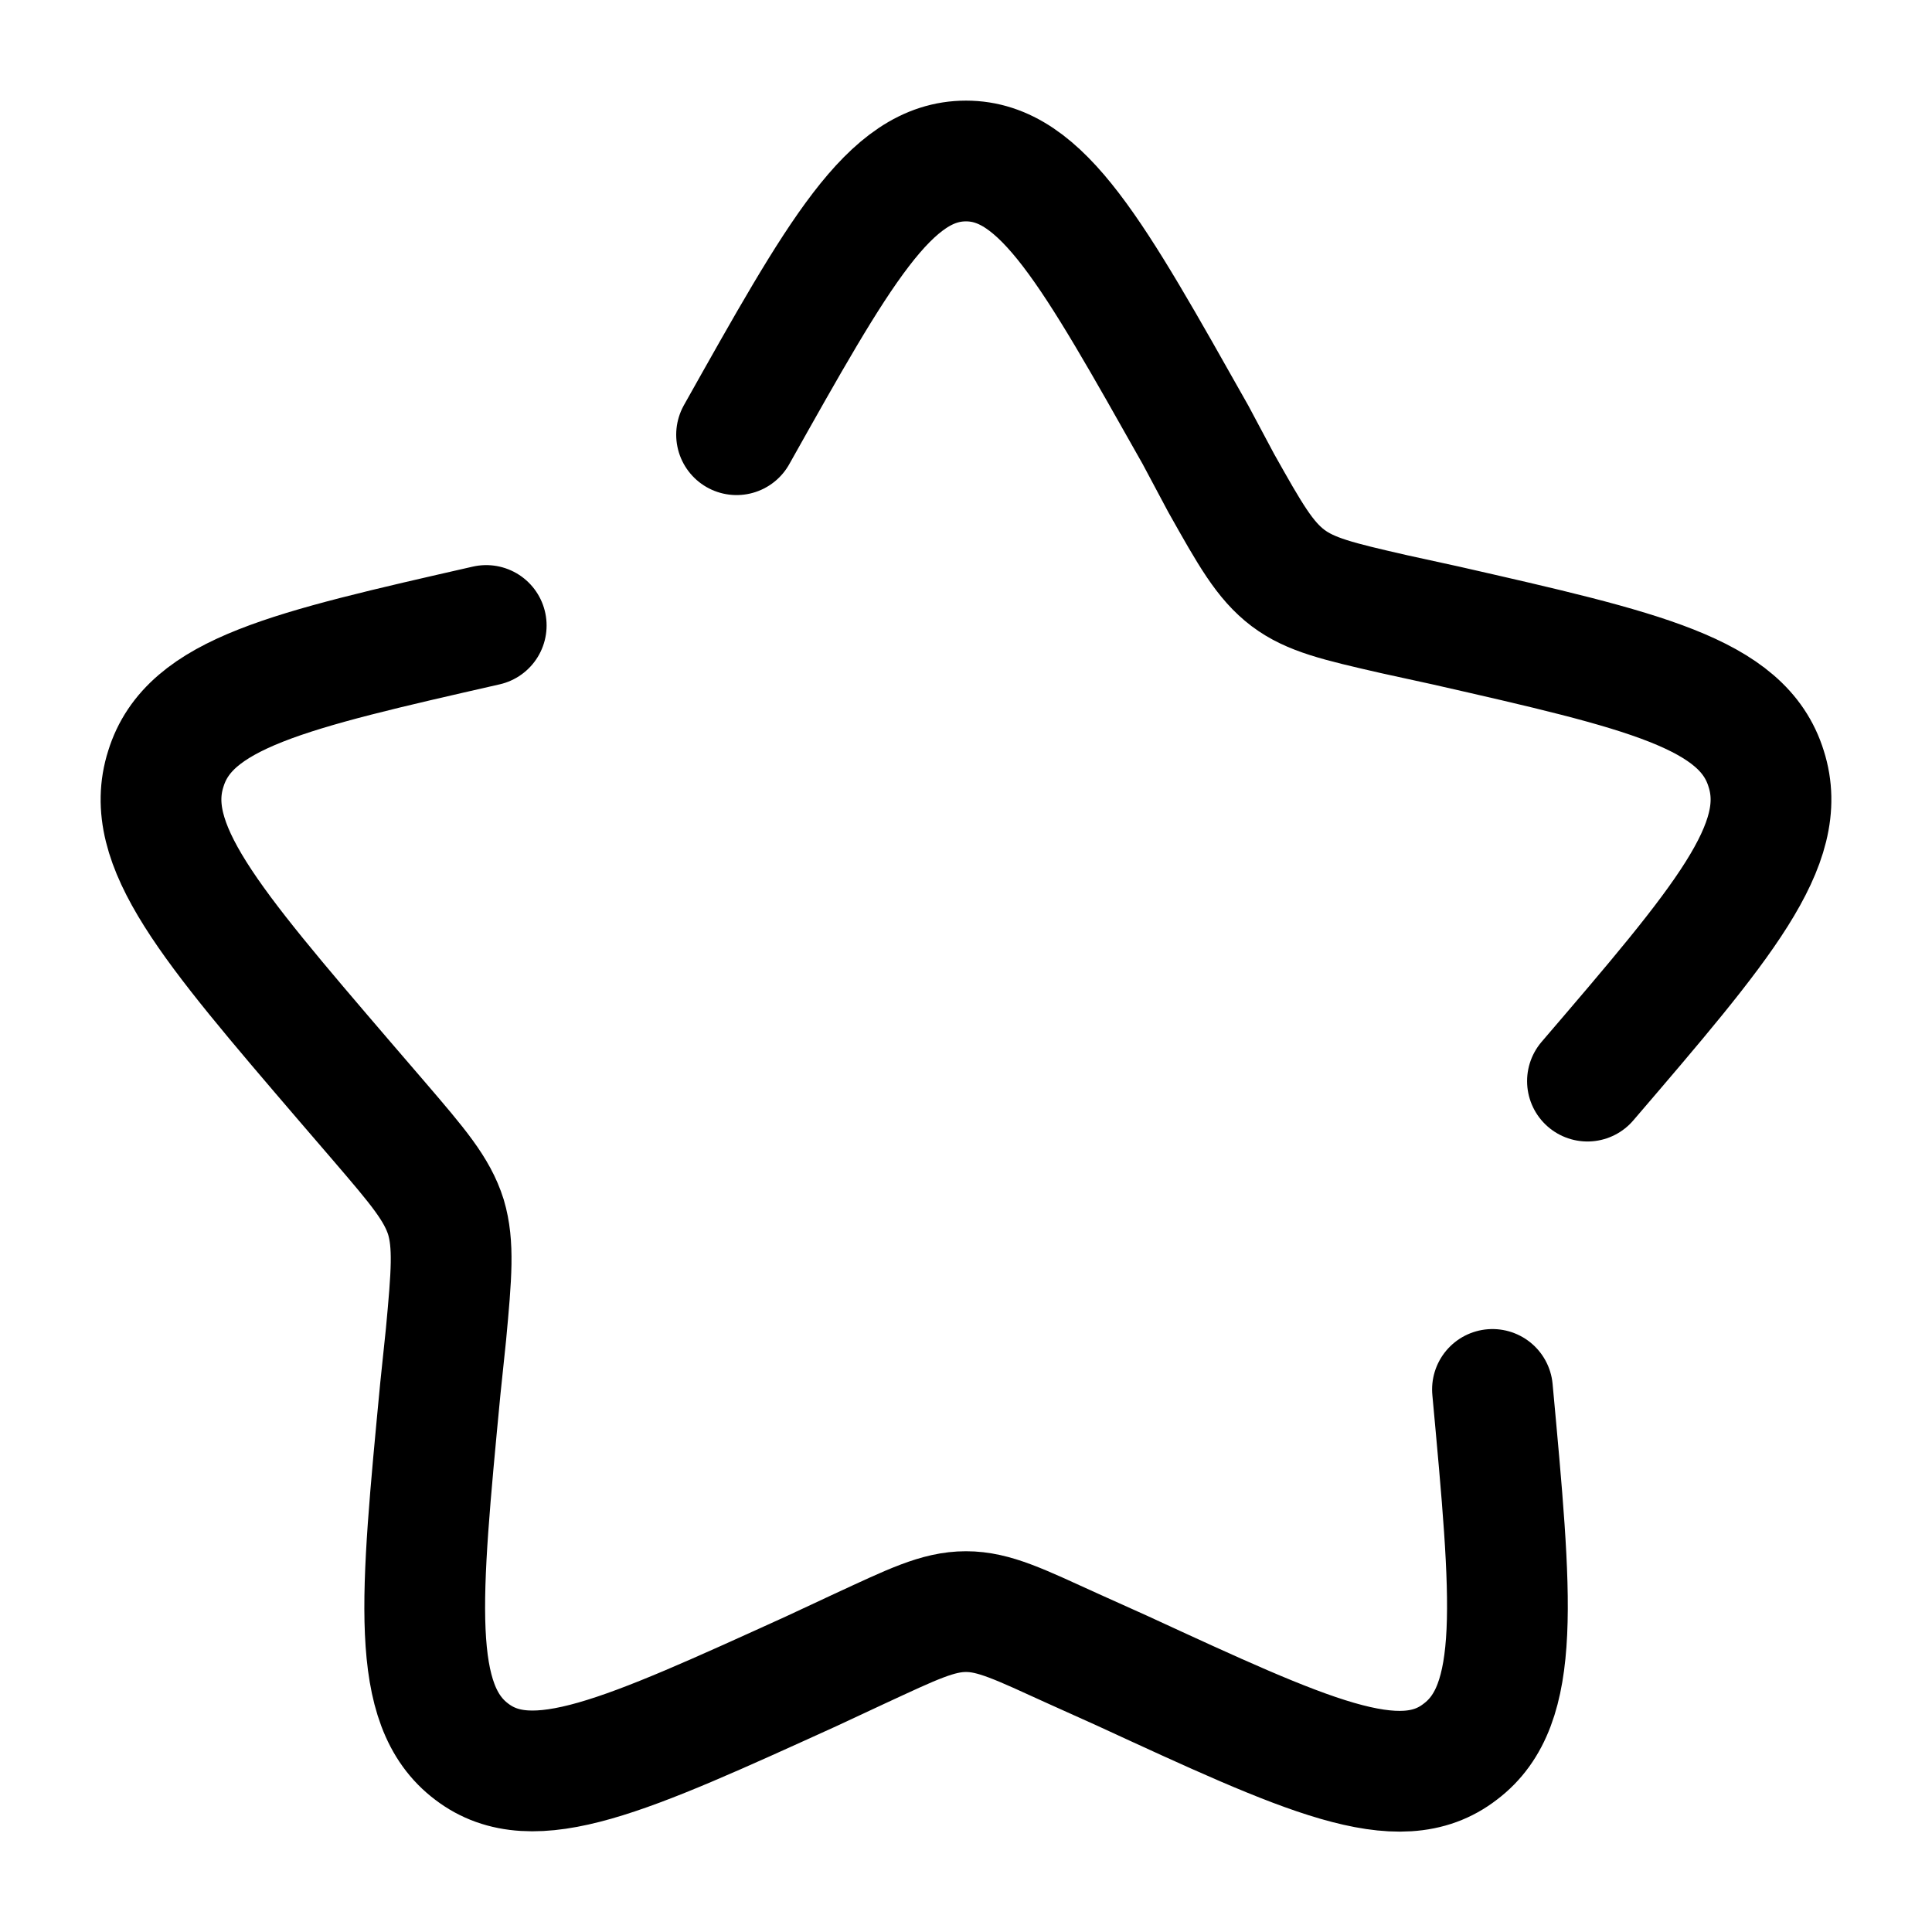
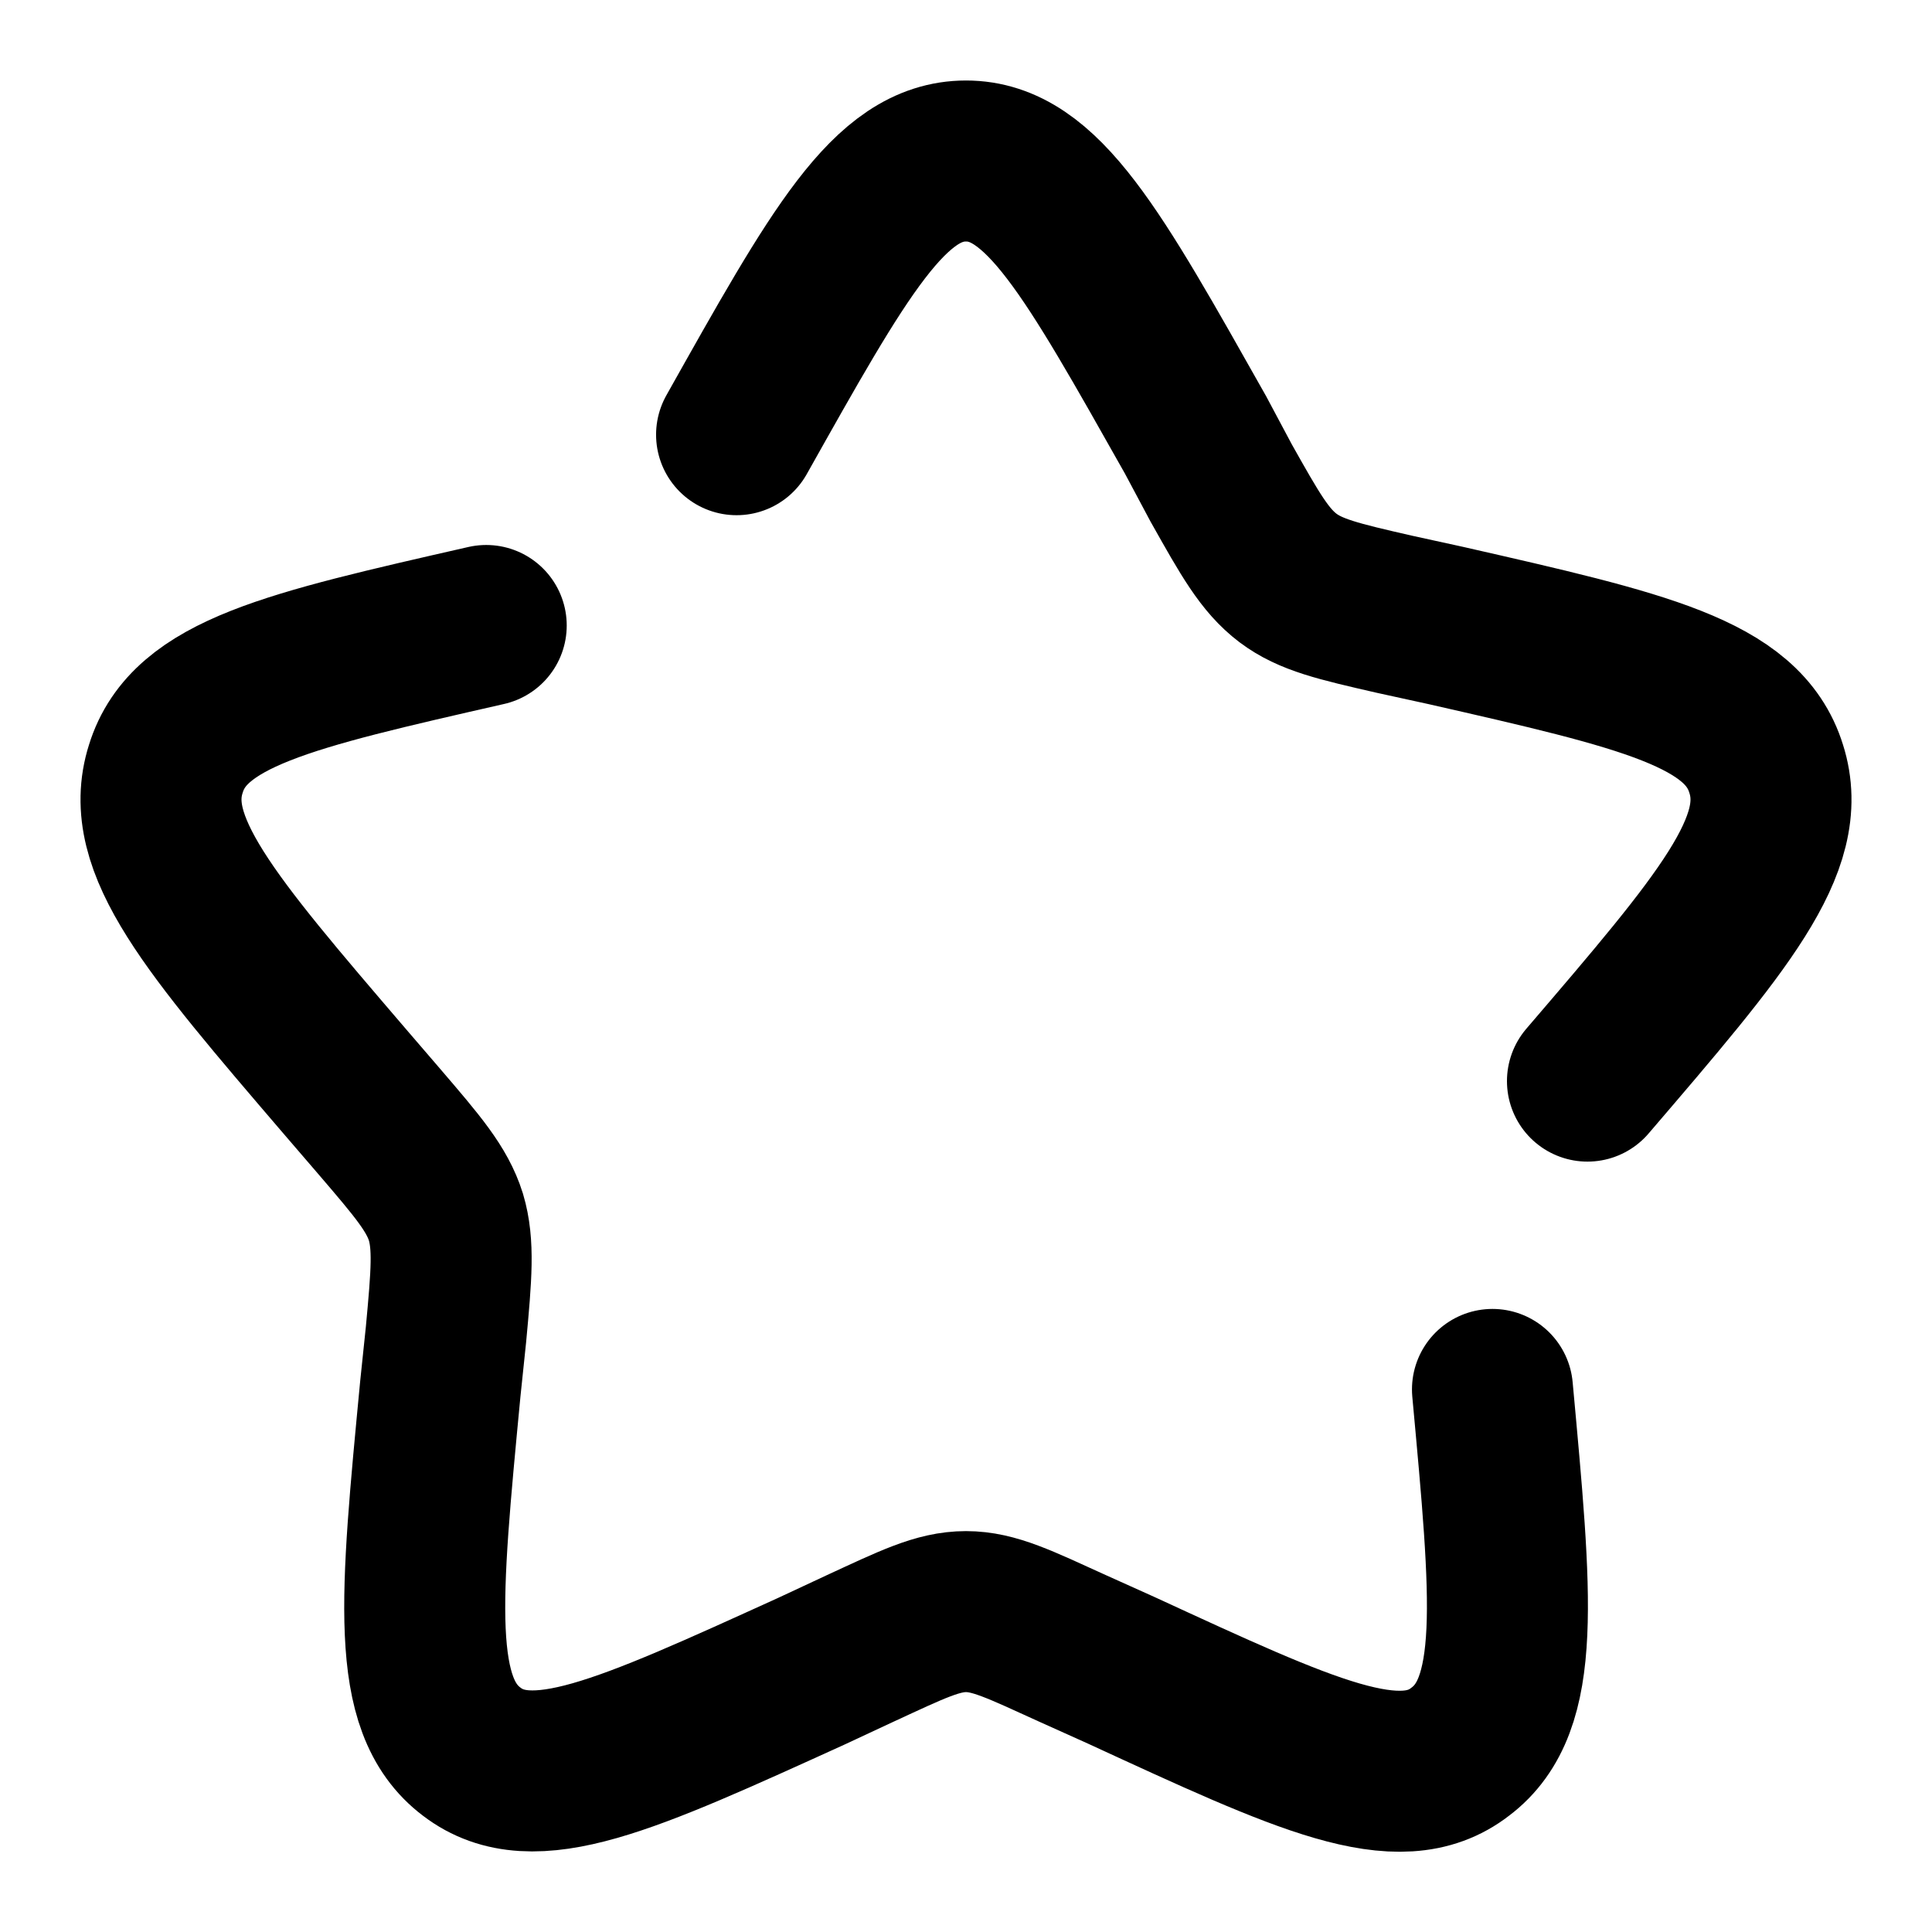
<svg xmlns="http://www.w3.org/2000/svg" fill="none" viewBox="0 0 24 24">
-   <path stroke="currentColor" stroke-linecap="round" stroke-width="1.5" d="M6.04 7.77c-2.46.56-3.69.84-3.98 1.78-.3.94.54 1.92 2.22 3.88l.43.5c.48.56.72.84.83 1.19.1.34.07.71 0 1.46l-.07.67c-.25 2.62-.38 3.93.39 4.51.76.58 1.91.05 4.22-1l.6-.28c.65-.3.97-.46 1.32-.46.35 0 .67.16 1.33.46l.6.27c2.3 1.06 3.45 1.6 4.21 1.01.77-.58.64-1.89.4-4.5m1.18-3.83c1.68-1.96 2.52-2.94 2.22-3.88-.29-.94-1.52-1.22-3.98-1.78l-.64-.14c-.7-.16-1.04-.24-1.32-.45-.29-.22-.47-.54-.83-1.18l-.32-.6C13.58 3.15 12.95 2 12 2c-.95 0-1.58 1.14-2.85 3.4" />
+   <path stroke="currentColor" stroke-linecap="round" stroke-width="2" d="M6.04 7.77c-2.46.56-3.69.84-3.98 1.78-.3.94.54 1.92 2.22 3.88l.43.5c.48.56.72.84.83 1.19.1.34.07.71 0 1.46l-.07.67c-.25 2.62-.38 3.93.39 4.51.76.58 1.91.05 4.22-1l.6-.28c.65-.3.97-.46 1.32-.46.35 0 .67.16 1.33.46l.6.27c2.3 1.06 3.45 1.6 4.21 1.01.77-.58.64-1.89.4-4.5m1.18-3.83c1.68-1.96 2.52-2.94 2.22-3.88-.29-.94-1.52-1.22-3.98-1.78l-.64-.14c-.7-.16-1.04-.24-1.32-.45-.29-.22-.47-.54-.83-1.18l-.32-.6C13.58 3.15 12.95 2 12 2c-.95 0-1.58 1.14-2.85 3.4" />
</svg>
